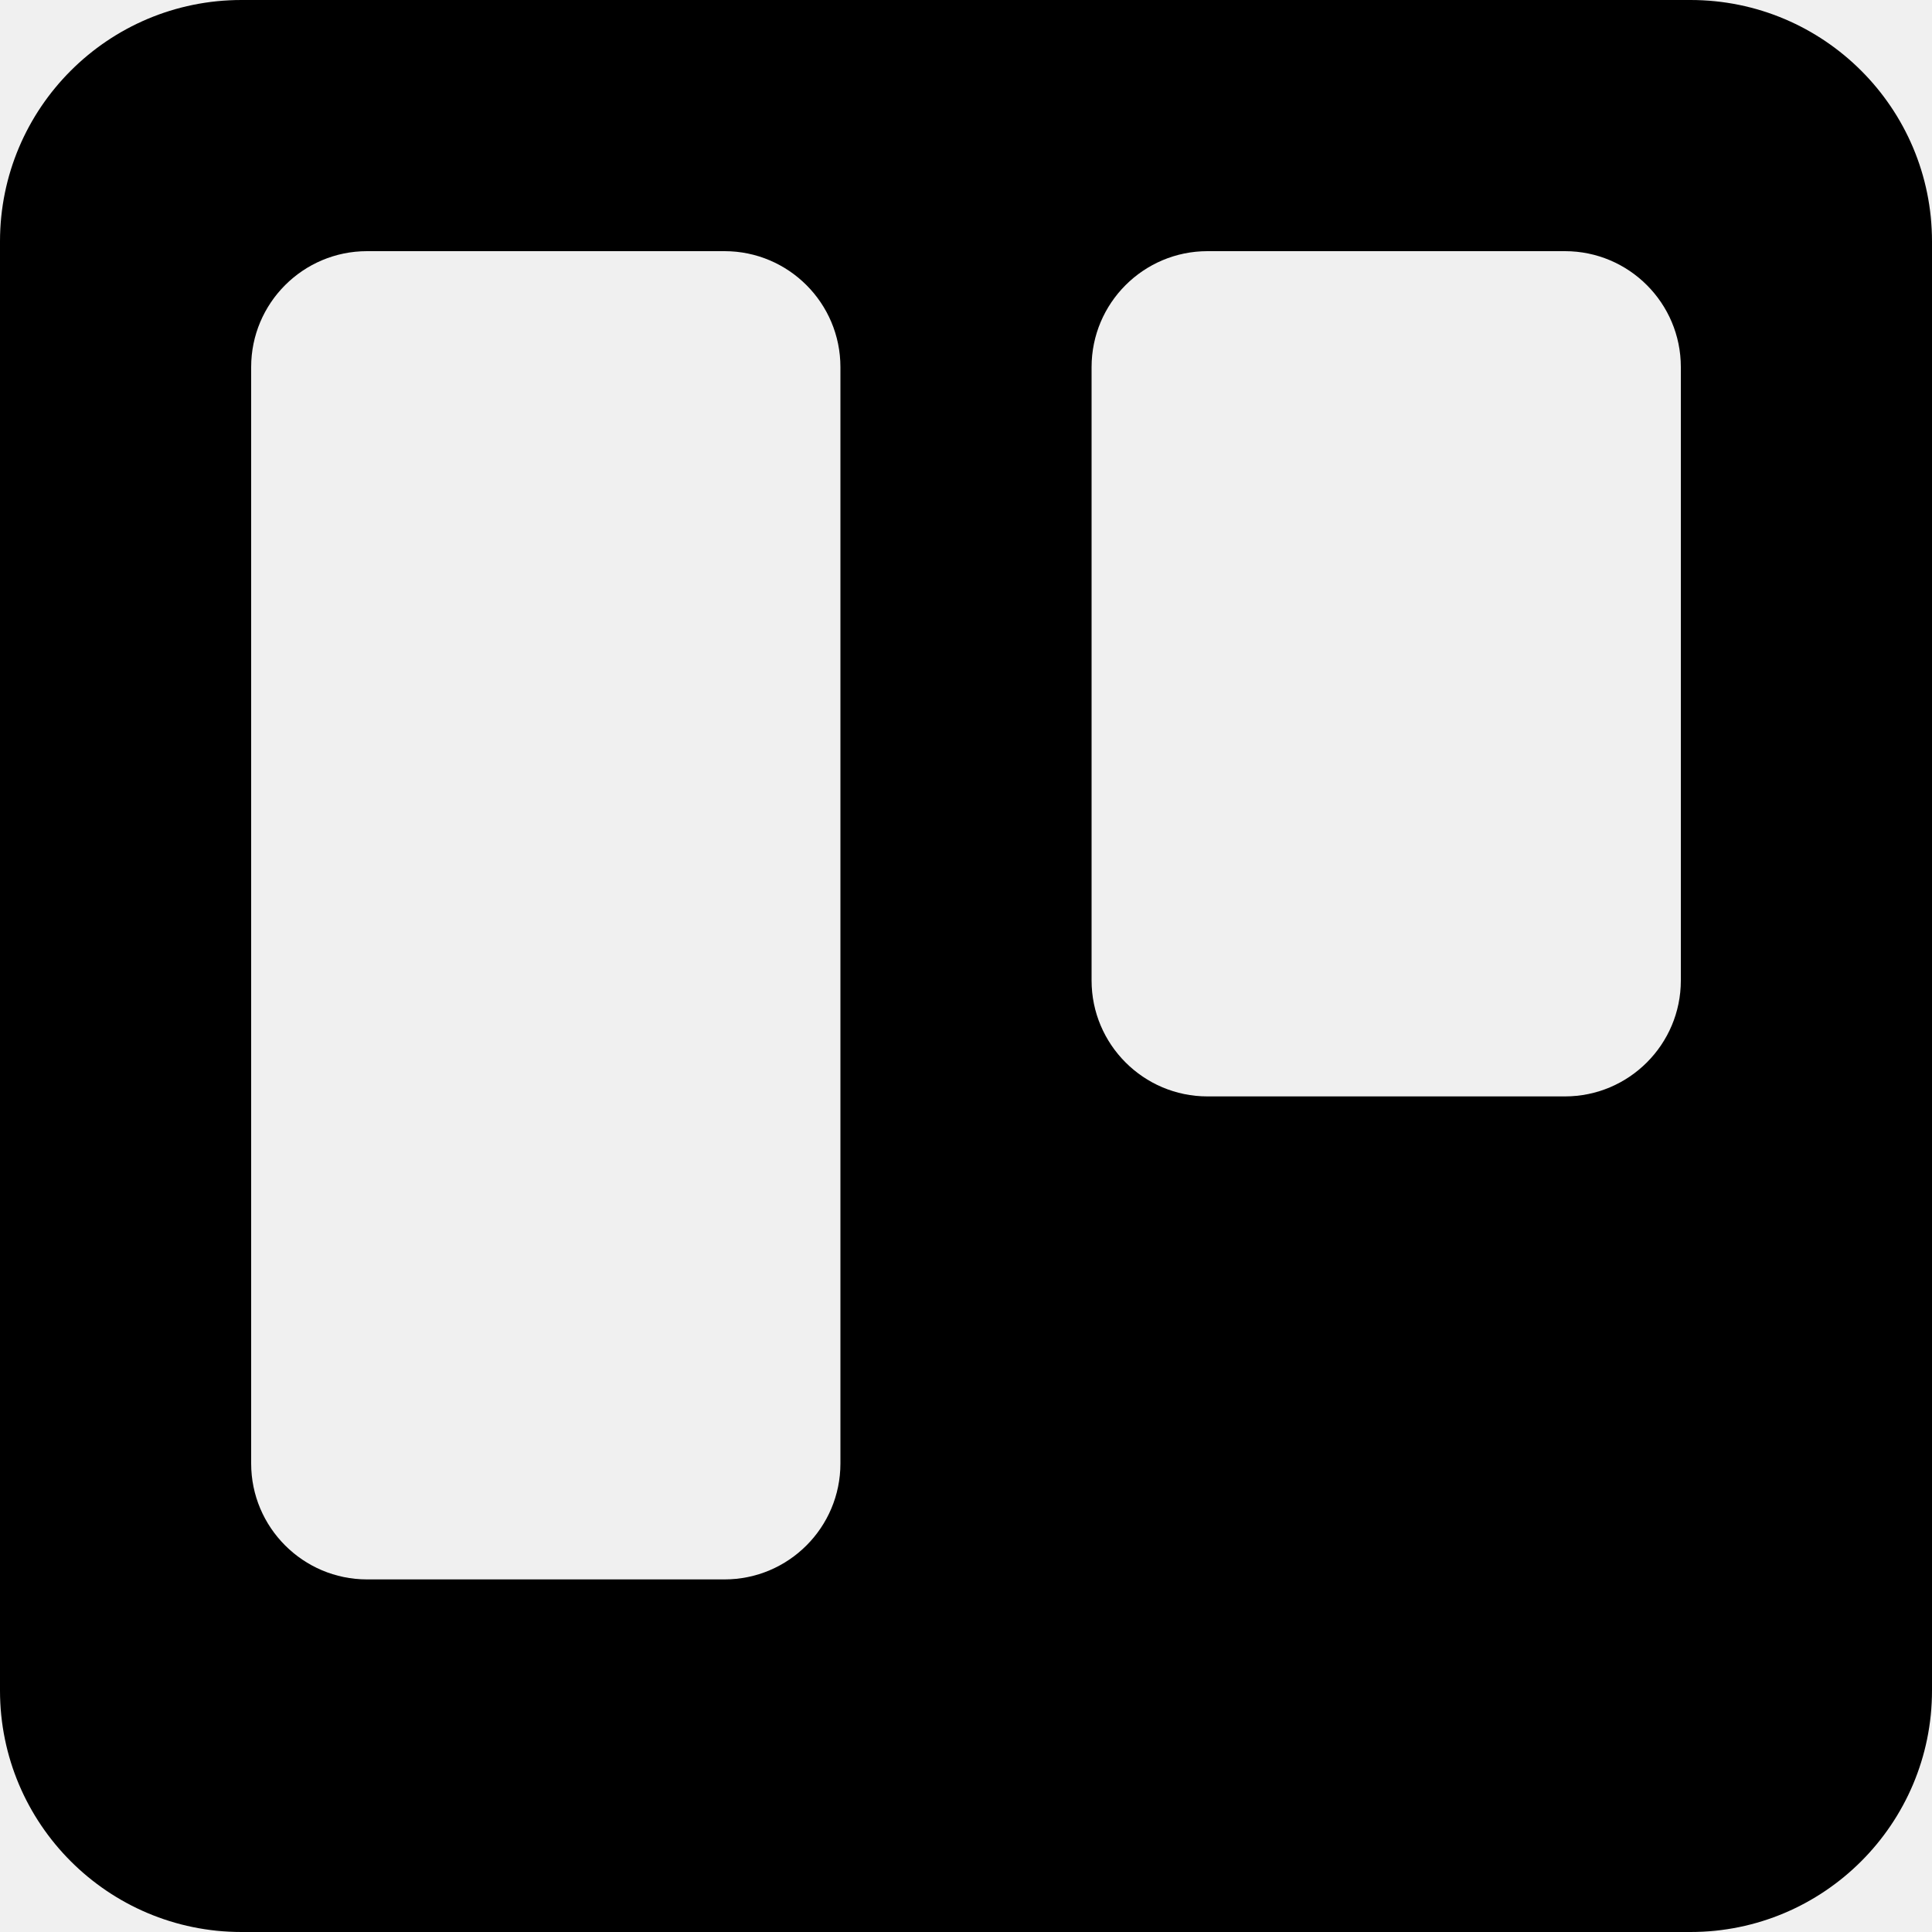
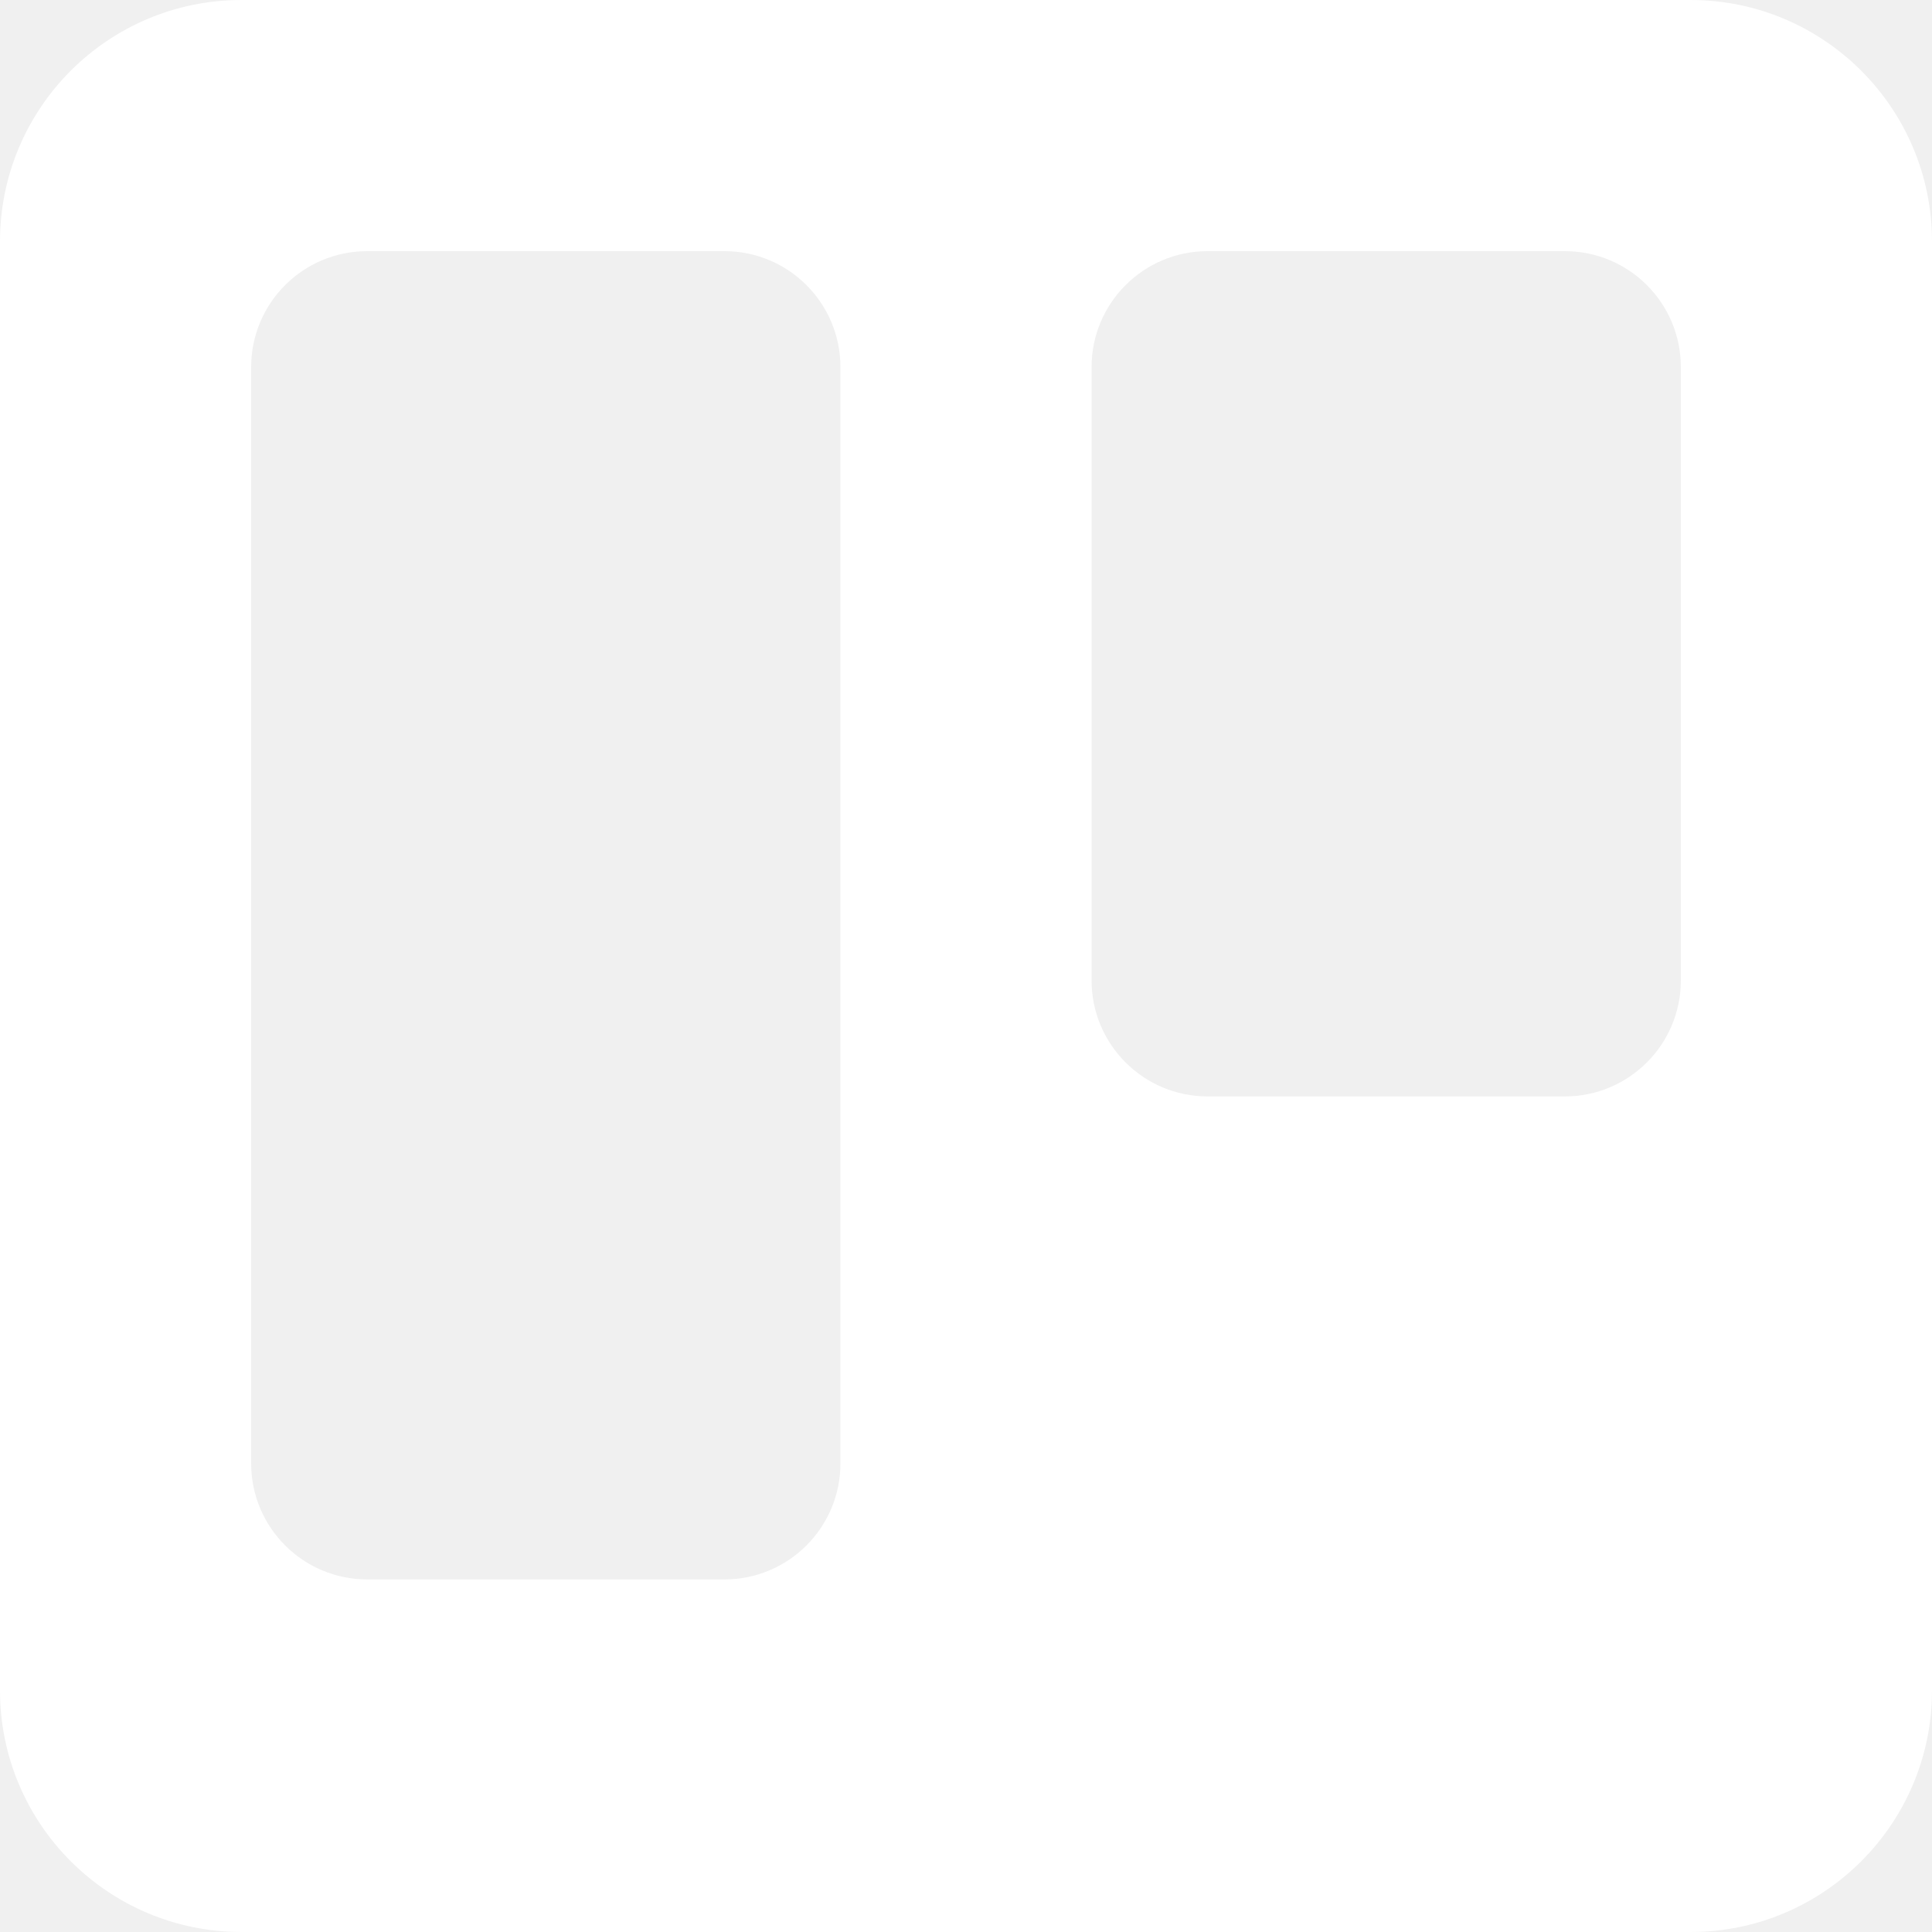
- <svg xmlns="http://www.w3.org/2000/svg" stroke="white" fill="black" stroke-width="0" role="img" viewBox="0 0 24 24" height="1em" width="1em">
+ <svg xmlns="http://www.w3.org/2000/svg" stroke="white" fill="white" stroke-width="0" role="img" viewBox="0 0 24 24" height="1em" width="1em">
  <path d="M21 0H3C1.343 0 0 1.343 0 3v18c0 1.656 1.343 3 3 3h18c1.656 0 3-1.344 3-3V3c0-1.657-1.344-3-3-3zM10.44 18.18c0 .795-.645 1.44-1.44 1.44H4.56c-.795 0-1.44-.646-1.44-1.44V4.56c0-.795.645-1.44 1.44-1.44H9c.795 0 1.44.645 1.44 1.44v13.62zm10.44-6c0 .794-.645 1.44-1.44 1.44H15c-.795 0-1.44-.646-1.44-1.44V4.56c0-.795.646-1.44 1.44-1.44h4.44c.795 0 1.44.645 1.44 1.44v7.62z" />
</svg>
